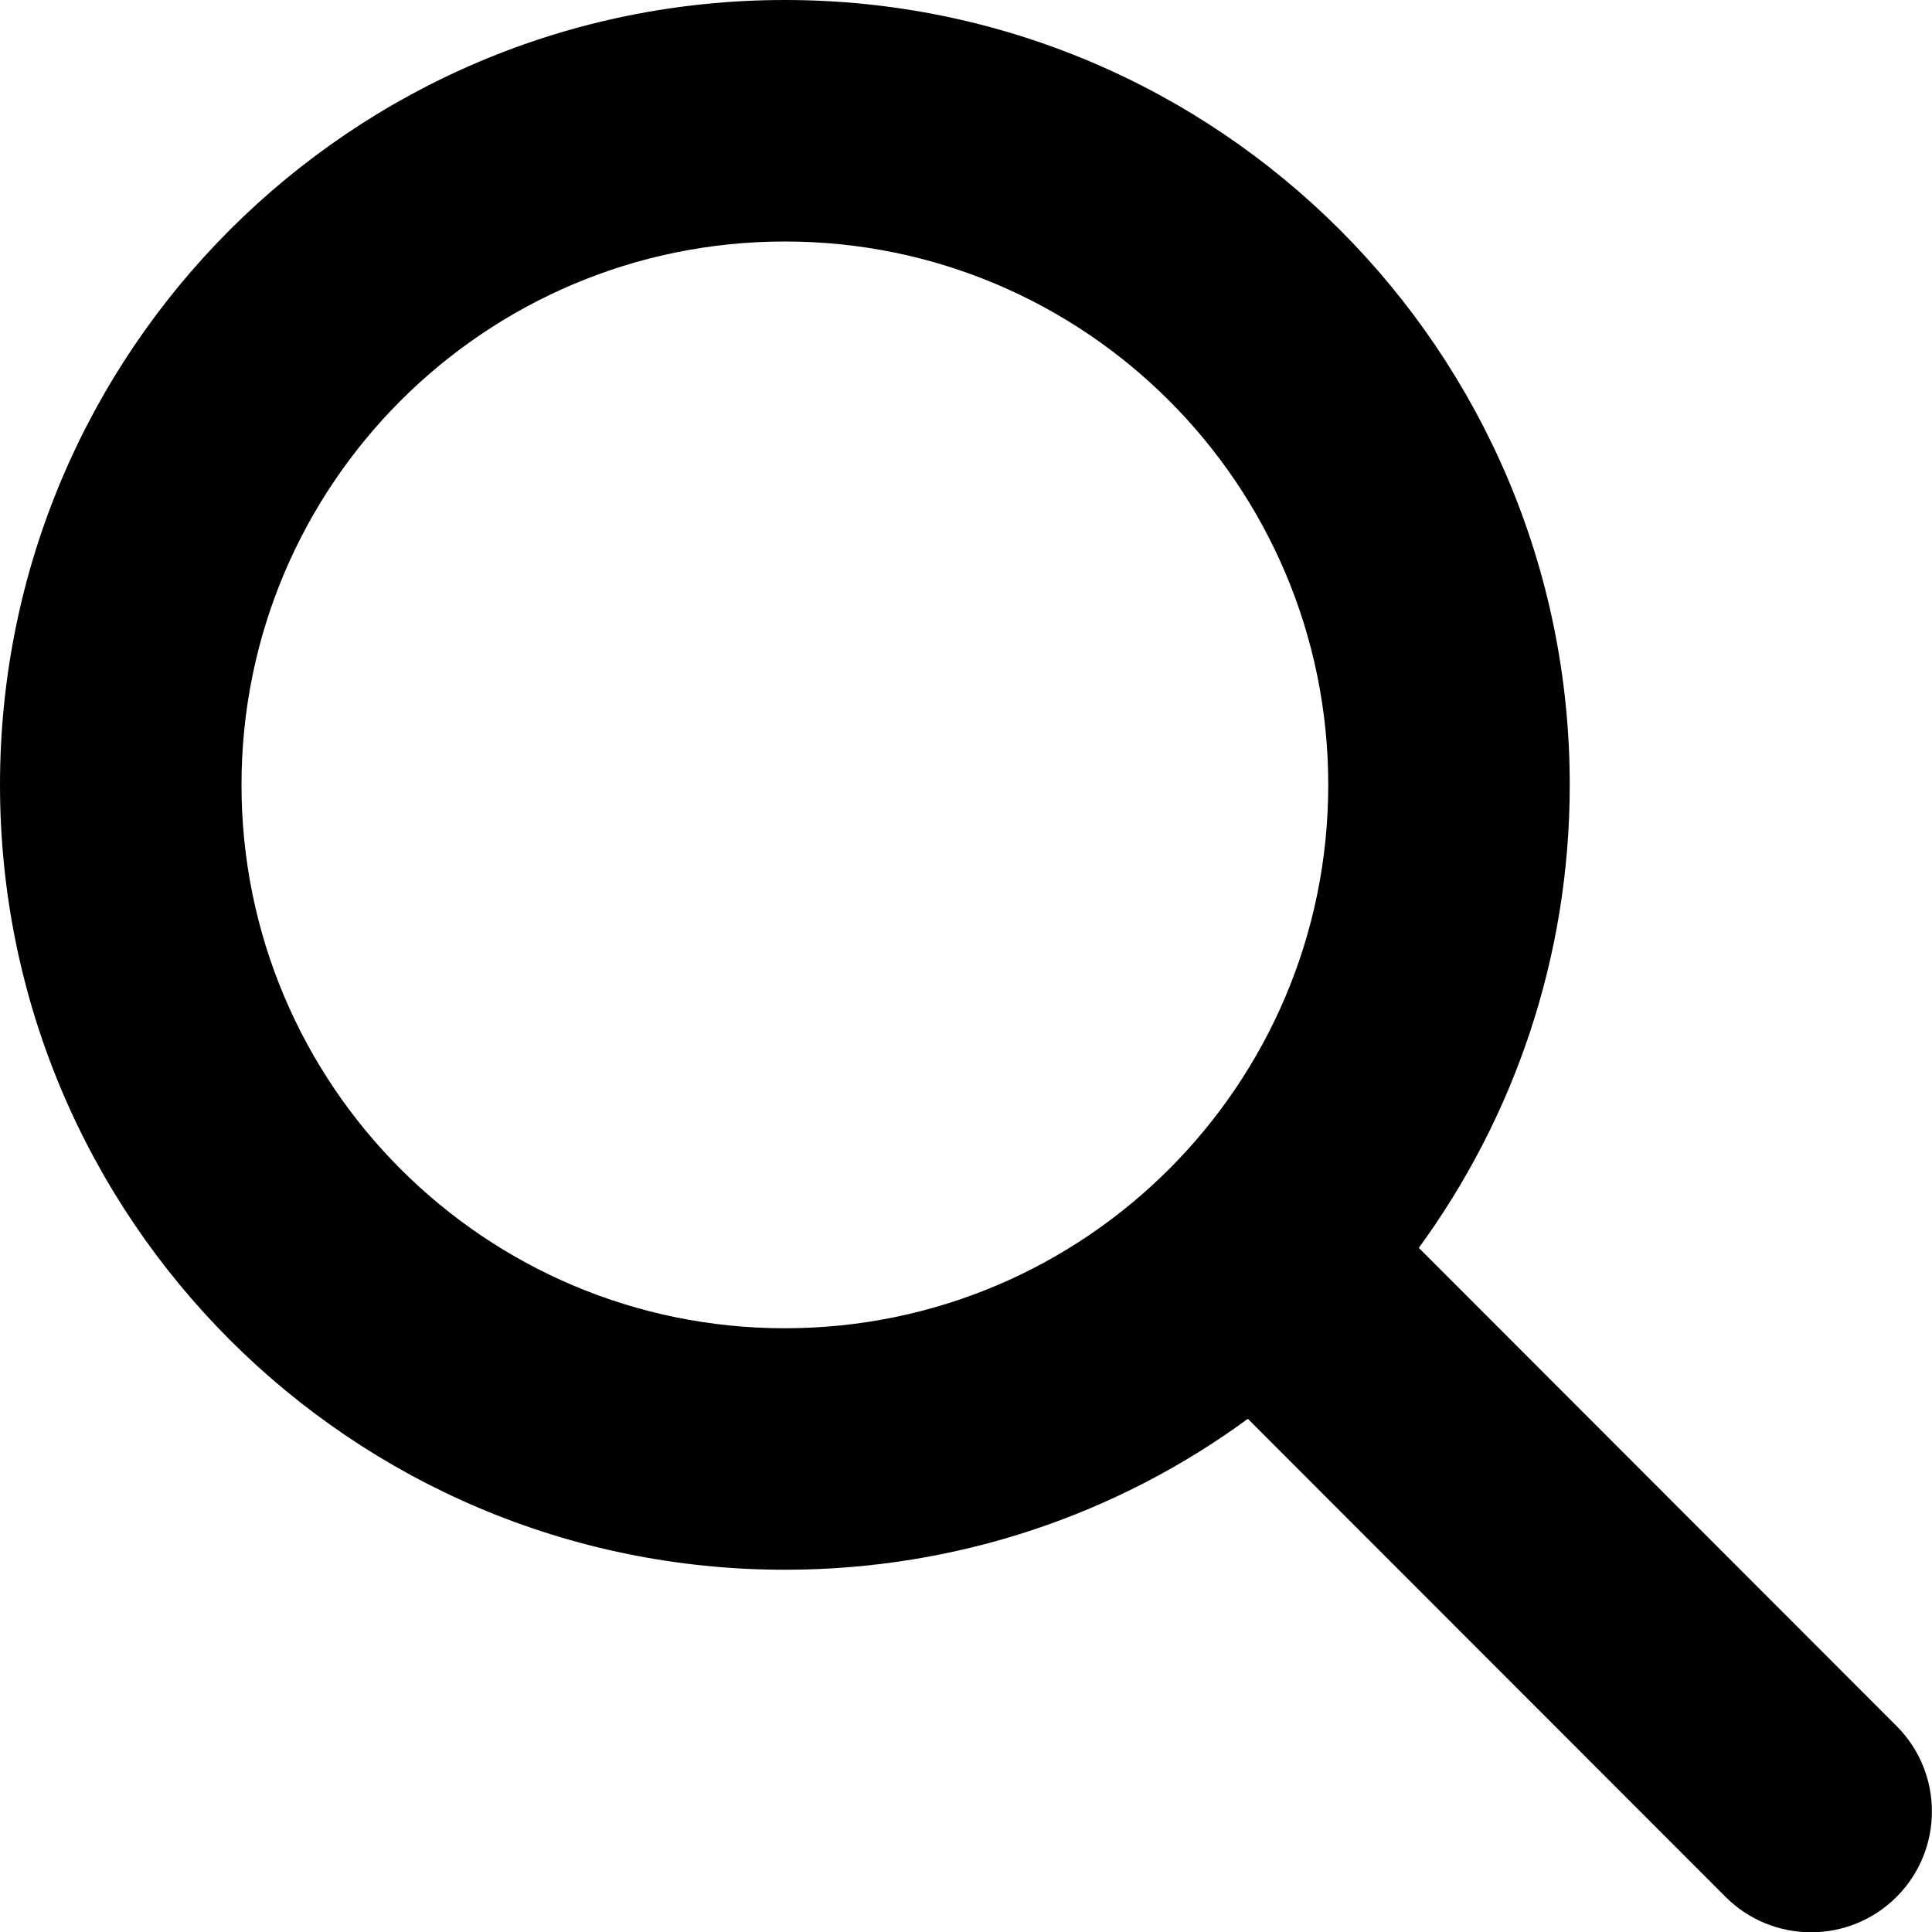
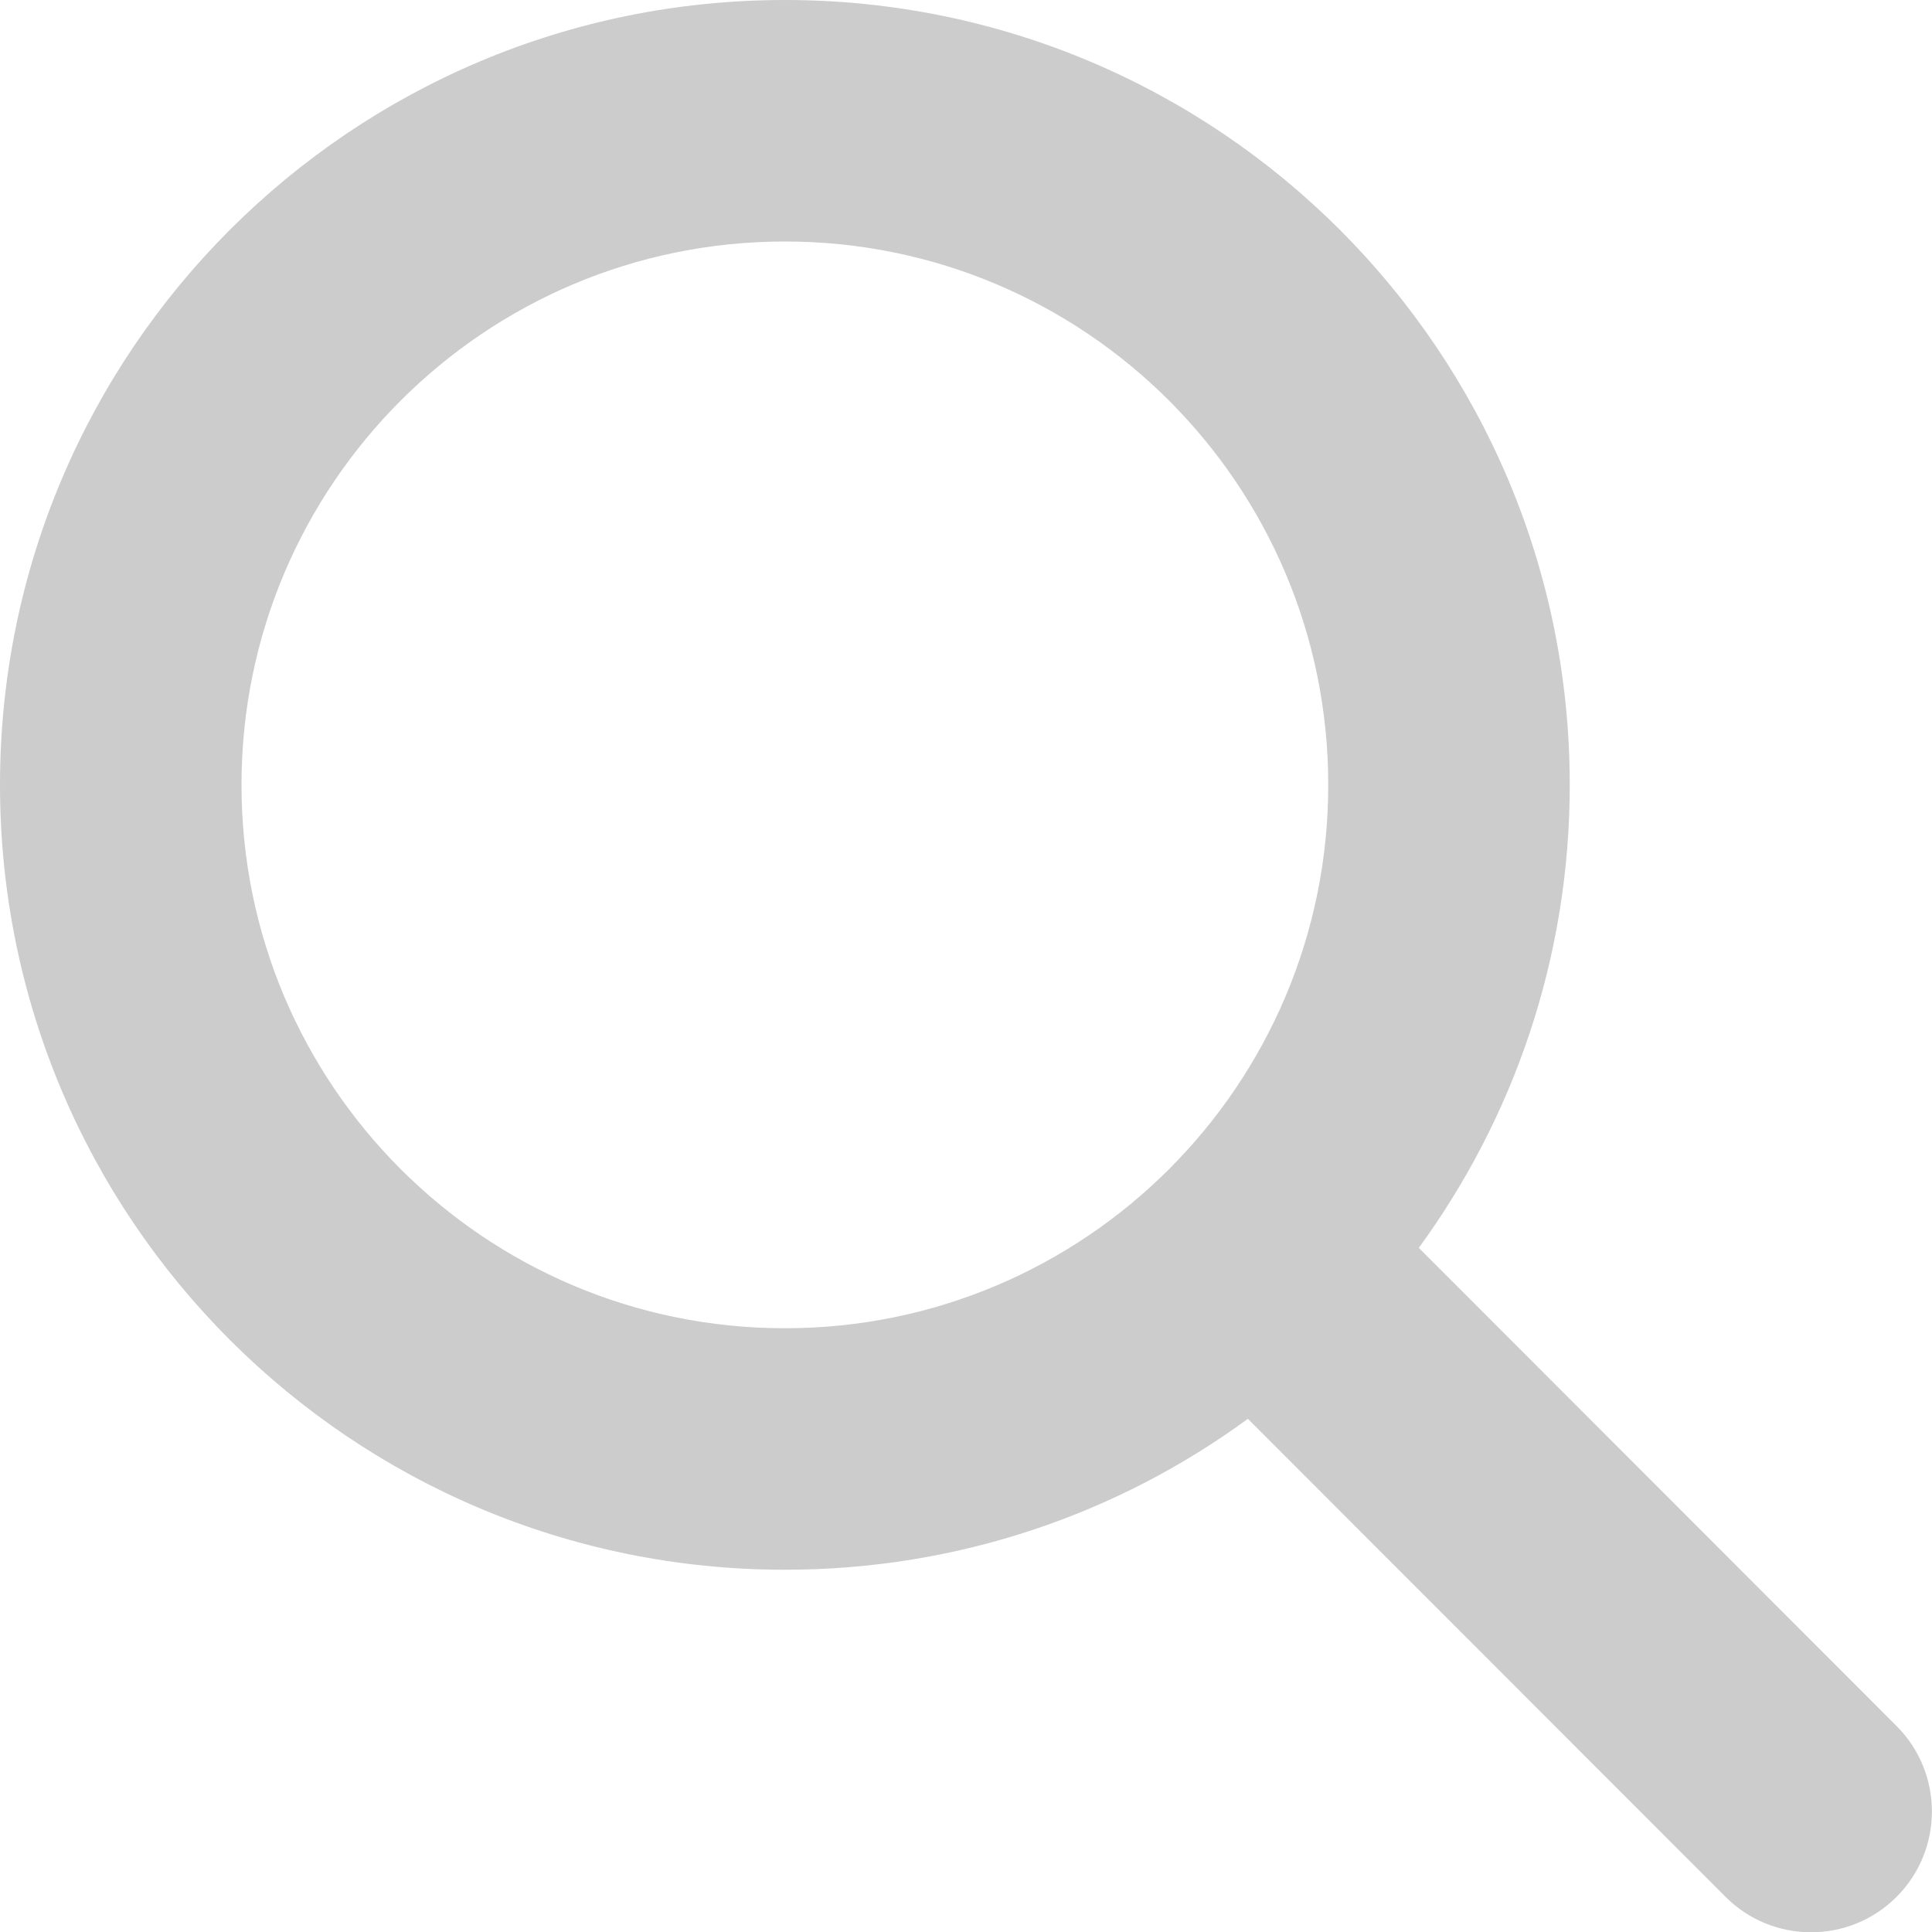
<svg xmlns="http://www.w3.org/2000/svg" viewBox="0 0 512 512">
-   <path d="M416 208c0 45.9-14.9 88.3-40 122.7L502.6 457.4c12.5 12.5 12.5 32.8 0 45.3s-32.8 12.5-45.3 0L330.7 376c-34.4 25.2-76.8 40-122.7 40C93.1 416 0 322.9 0 208S93.1 0 208 0S416 93.1 416 208zM208 352a144 144 0 1 0 0-288 144 144 0 1 0 0 288z" />
+   <path fill="#CCC" d="M416 208c0 45.9-14.9 88.3-40 122.7L502.6 457.4c12.5 12.5 12.5 32.8 0 45.3s-32.8 12.5-45.3 0L330.7 376c-34.4 25.2-76.8 40-122.7 40C93.1 416 0 322.9 0 208S93.1 0 208 0S416 93.1 416 208zM208 352a144 144 0 1 0 0-288 144 144 0 1 0 0 288z" />
</svg>
